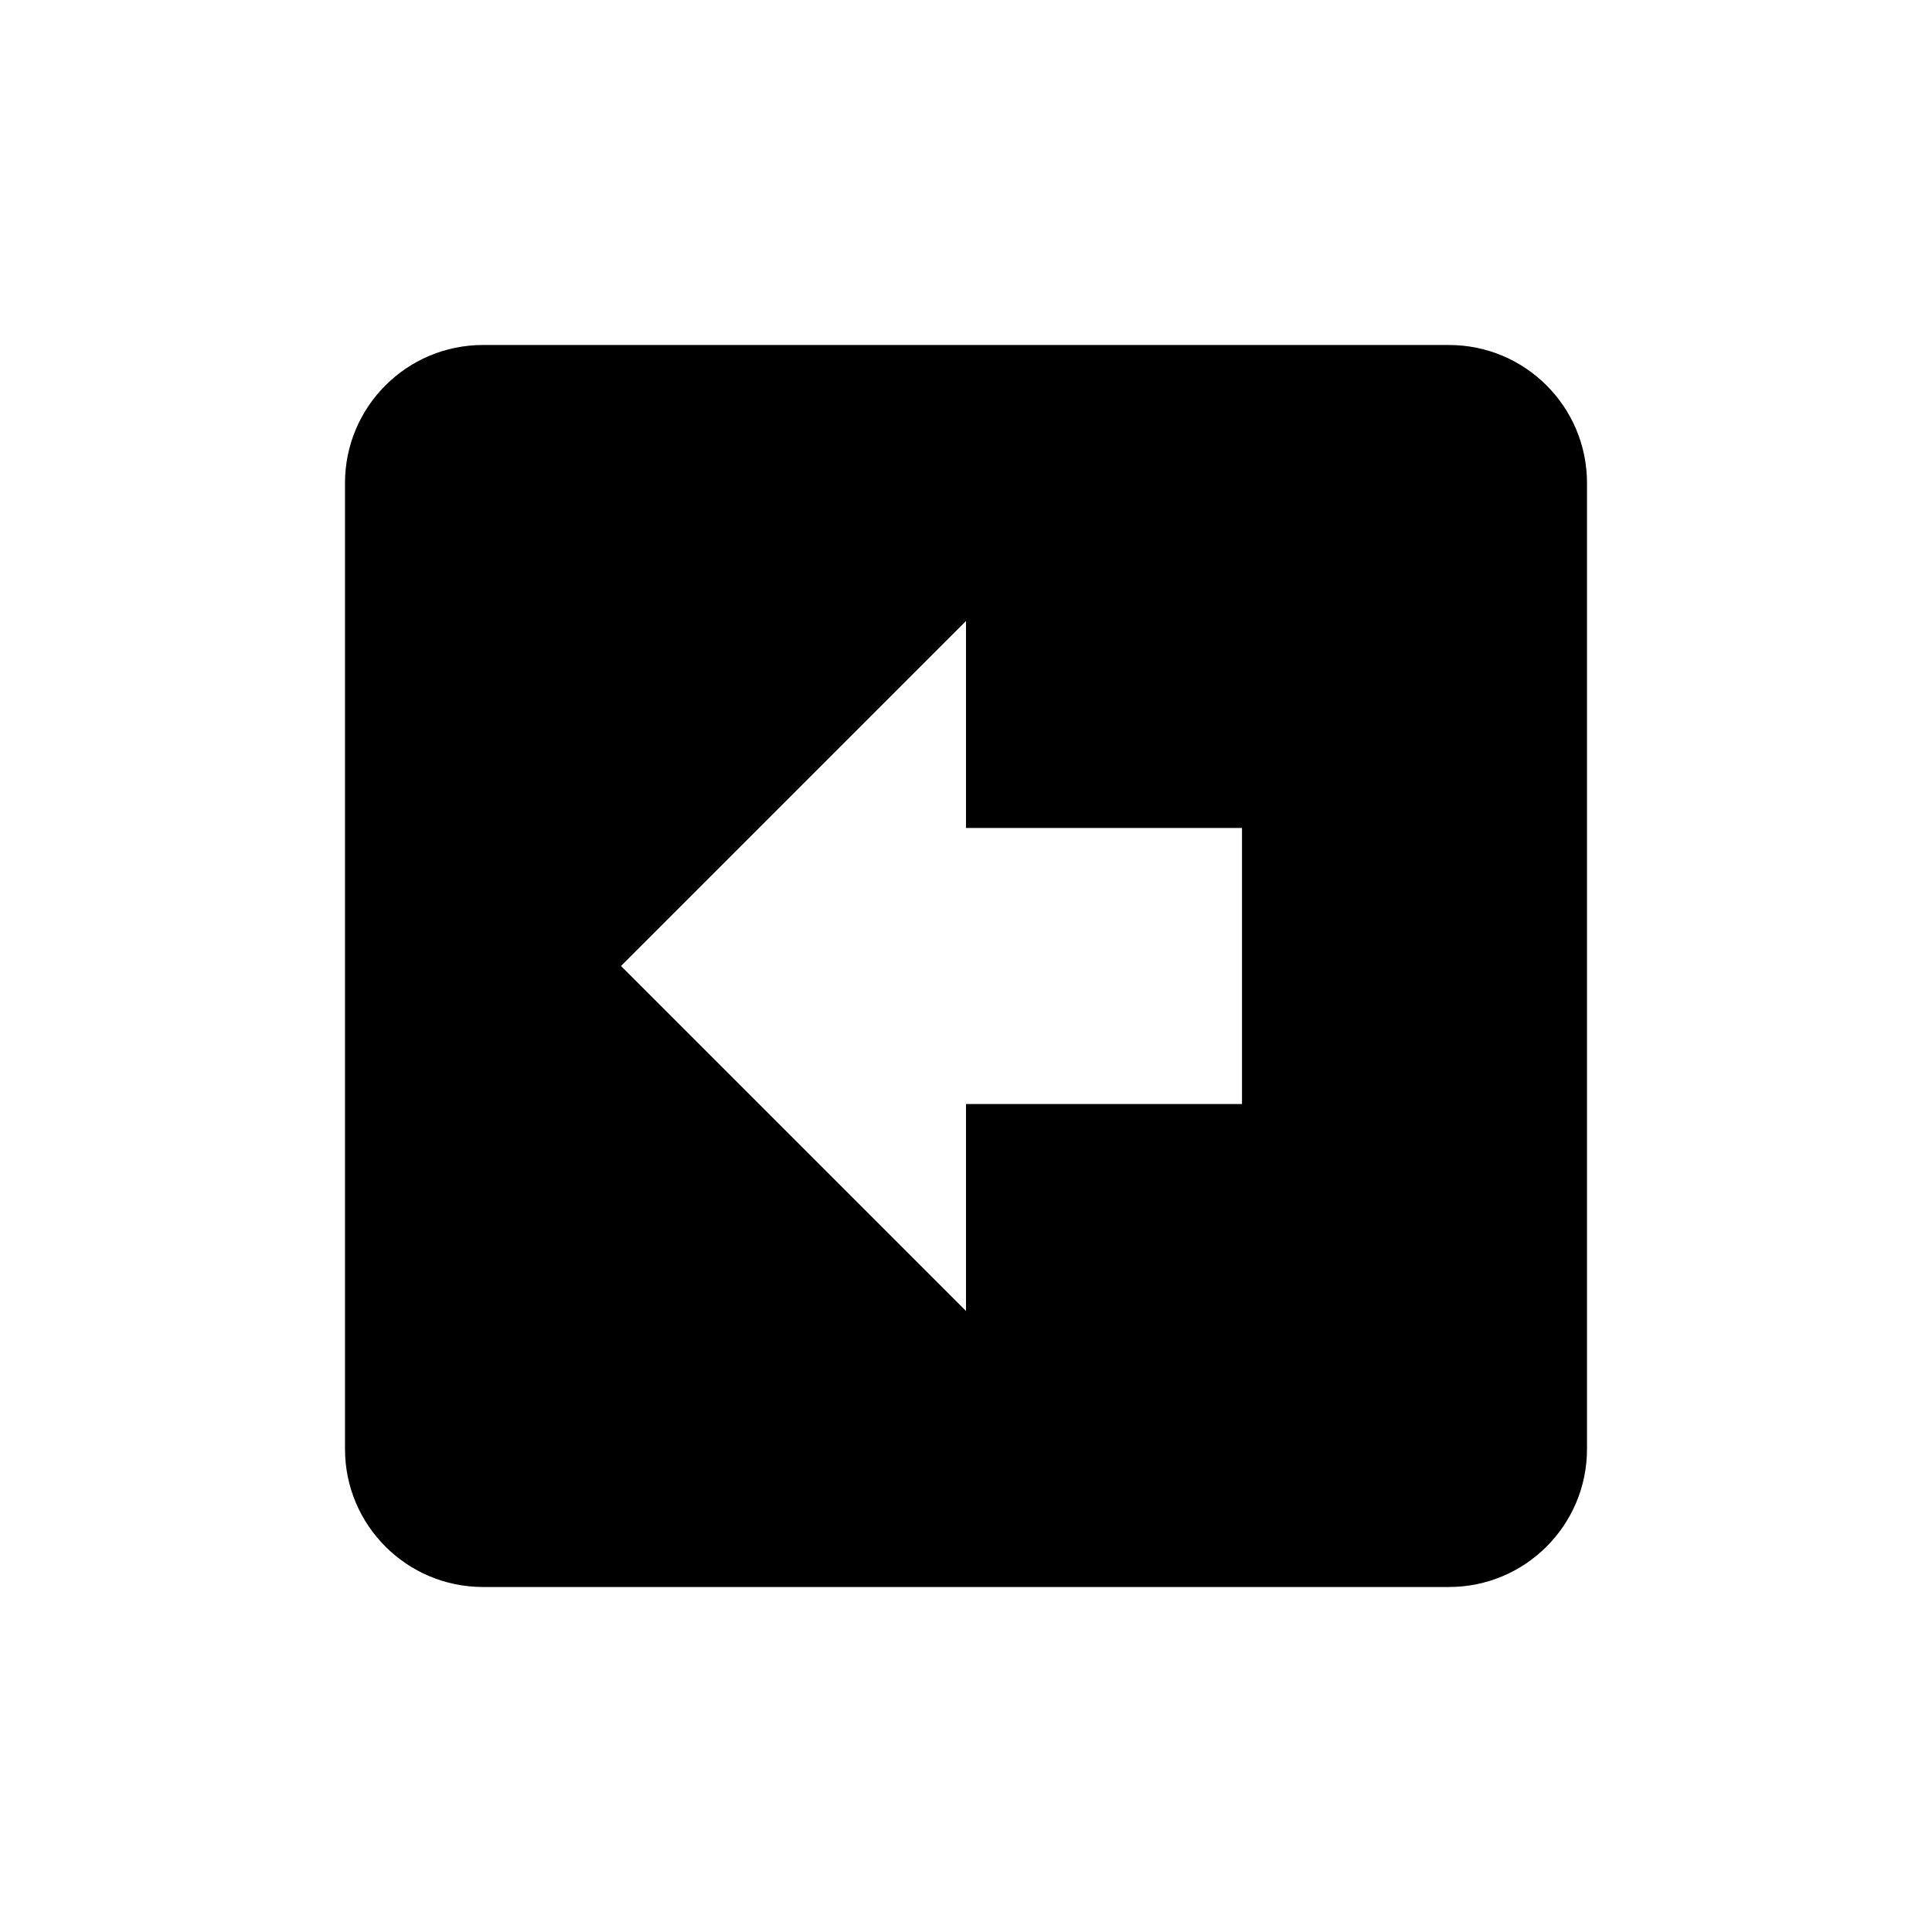
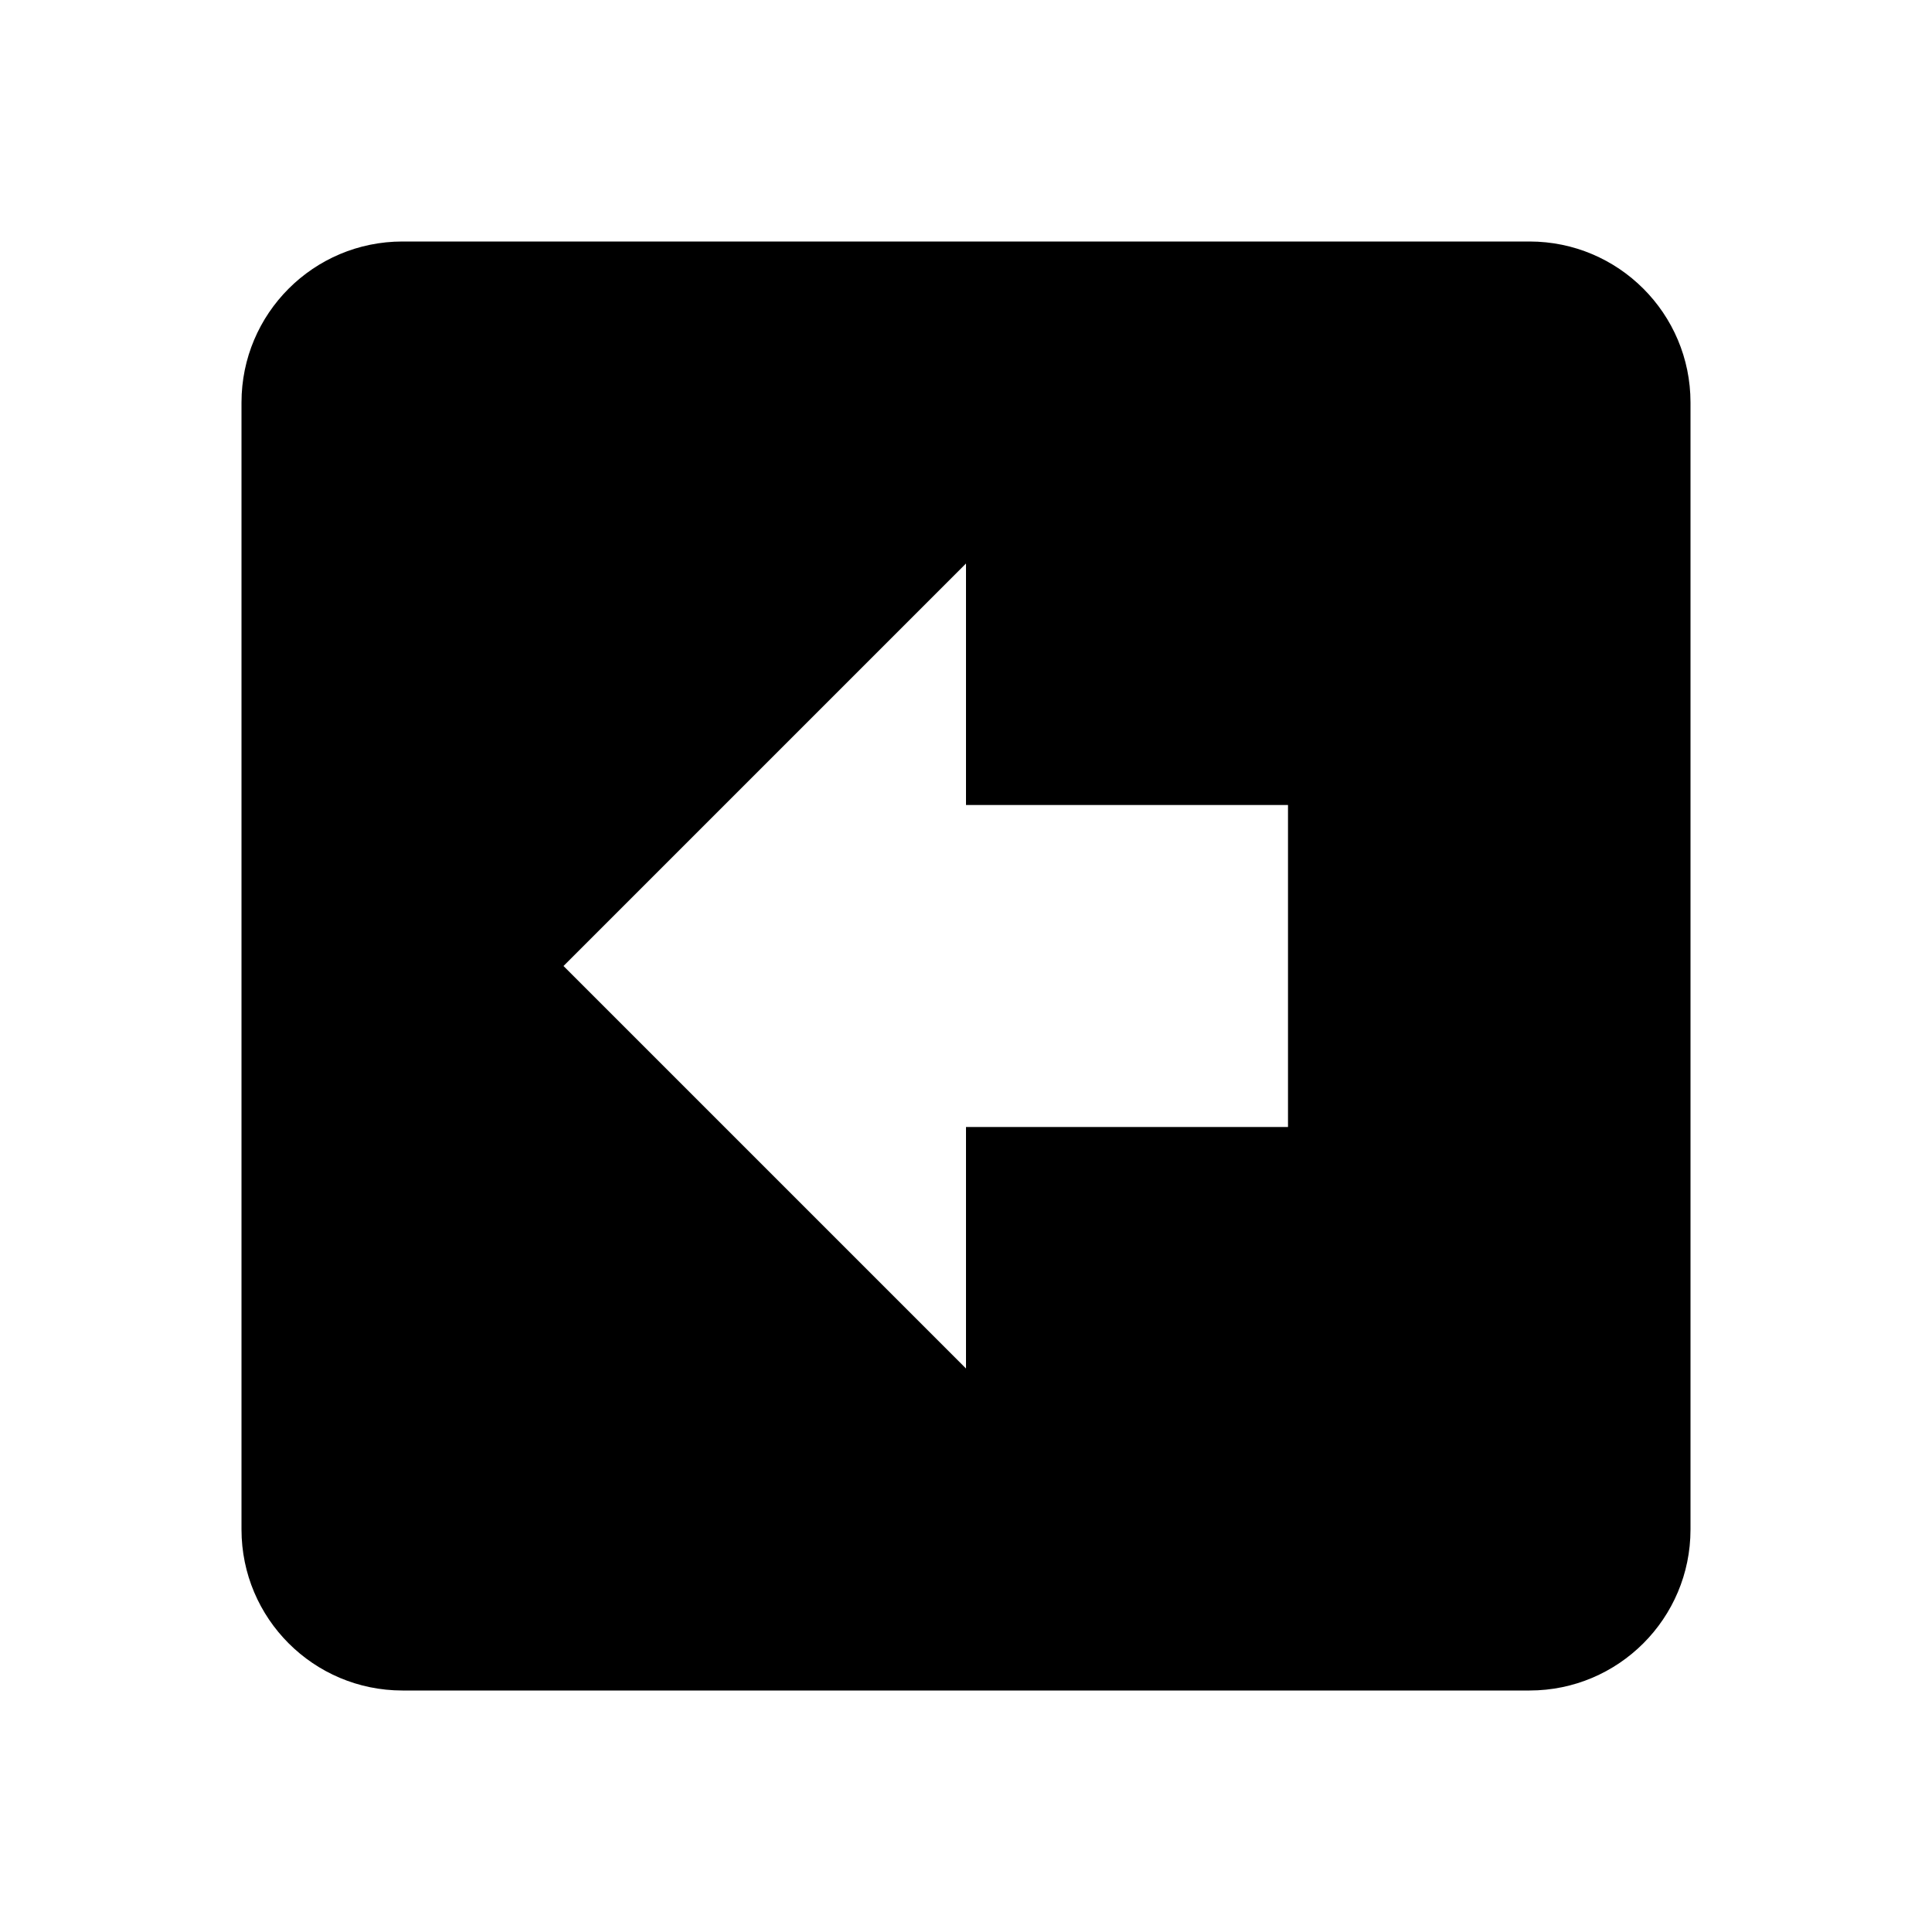
- <svg xmlns="http://www.w3.org/2000/svg" id="svg867" width="28" height="28" version="1.1" viewBox="0 0 28 28">
-   <path id="path865" d="m23 7v14a2 2 0 0 1-2 2h-14a2 2 0 0 1-2-2v-14a2 2 0 0 1 2-2h14a2 2 0 0 1 2 2m-14 7 5 5v-3h4v-4h-4v-3z" fill="#000" />
+ <svg xmlns="http://www.w3.org/2000/svg" width="24" height="24" version="1.1" viewBox="0 0 24 24">
+   <path d="m21 5v14a2 2 0 0 1-2 2h-14a2 2 0 0 1-2-2v-14a2 2 0 0 1 2-2h14a2 2 0 0 1 2 2m-14 7 5 5v-3h4v-4h-4v-3l-5 5z" fill="#000" />
</svg>
